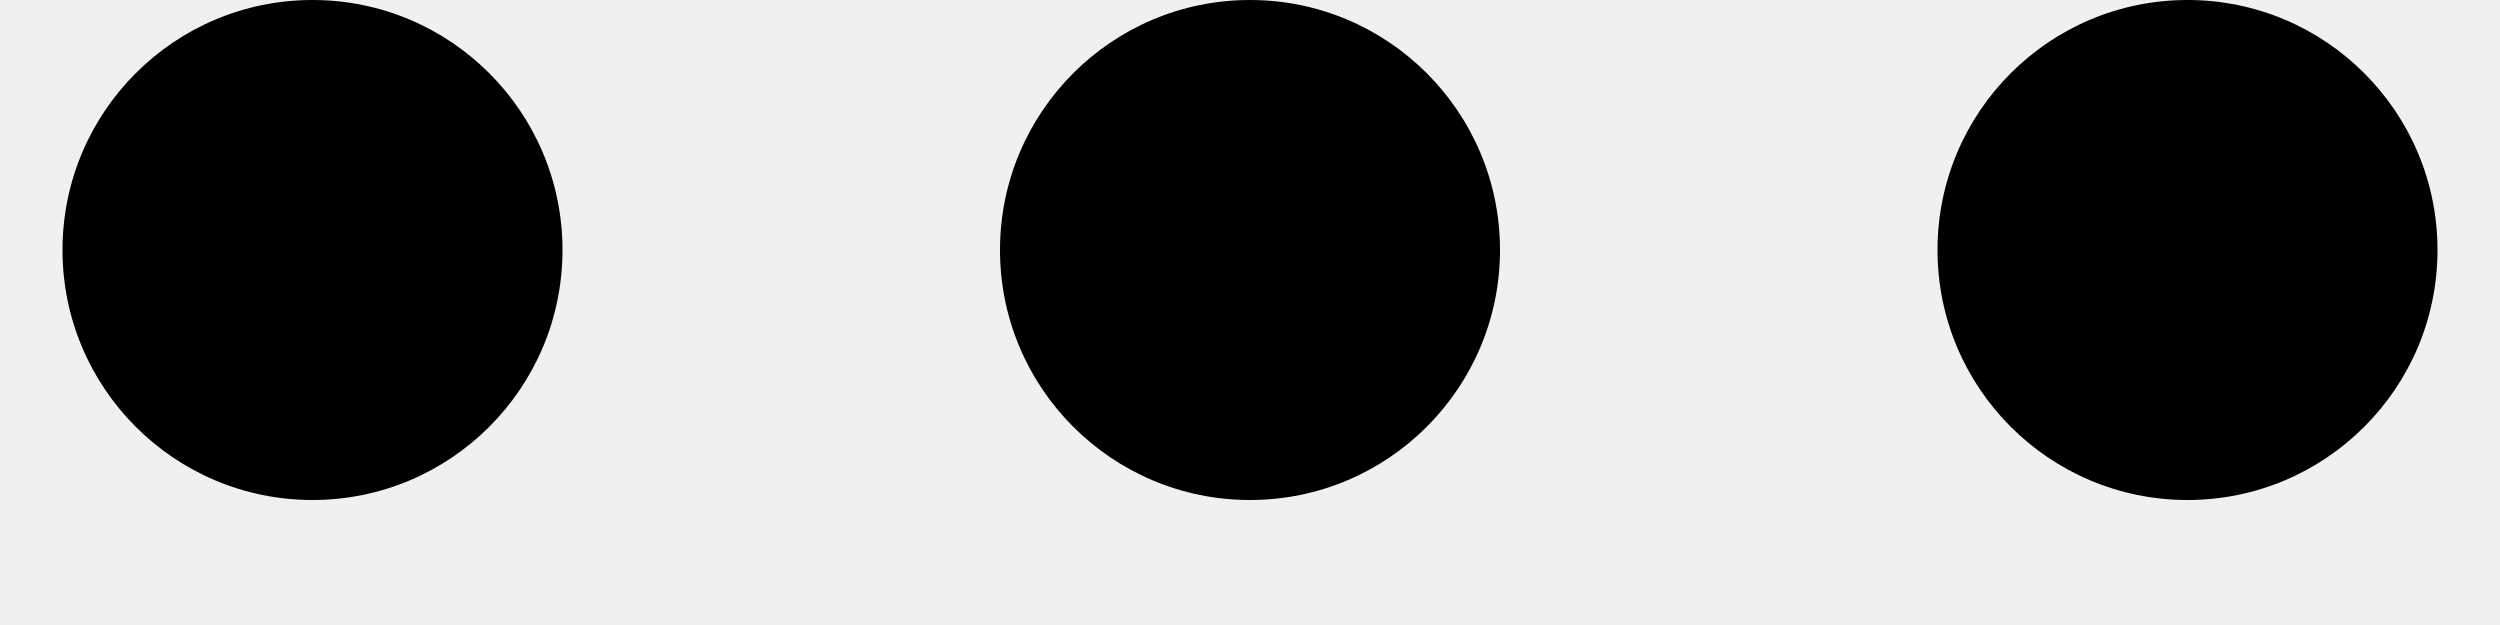
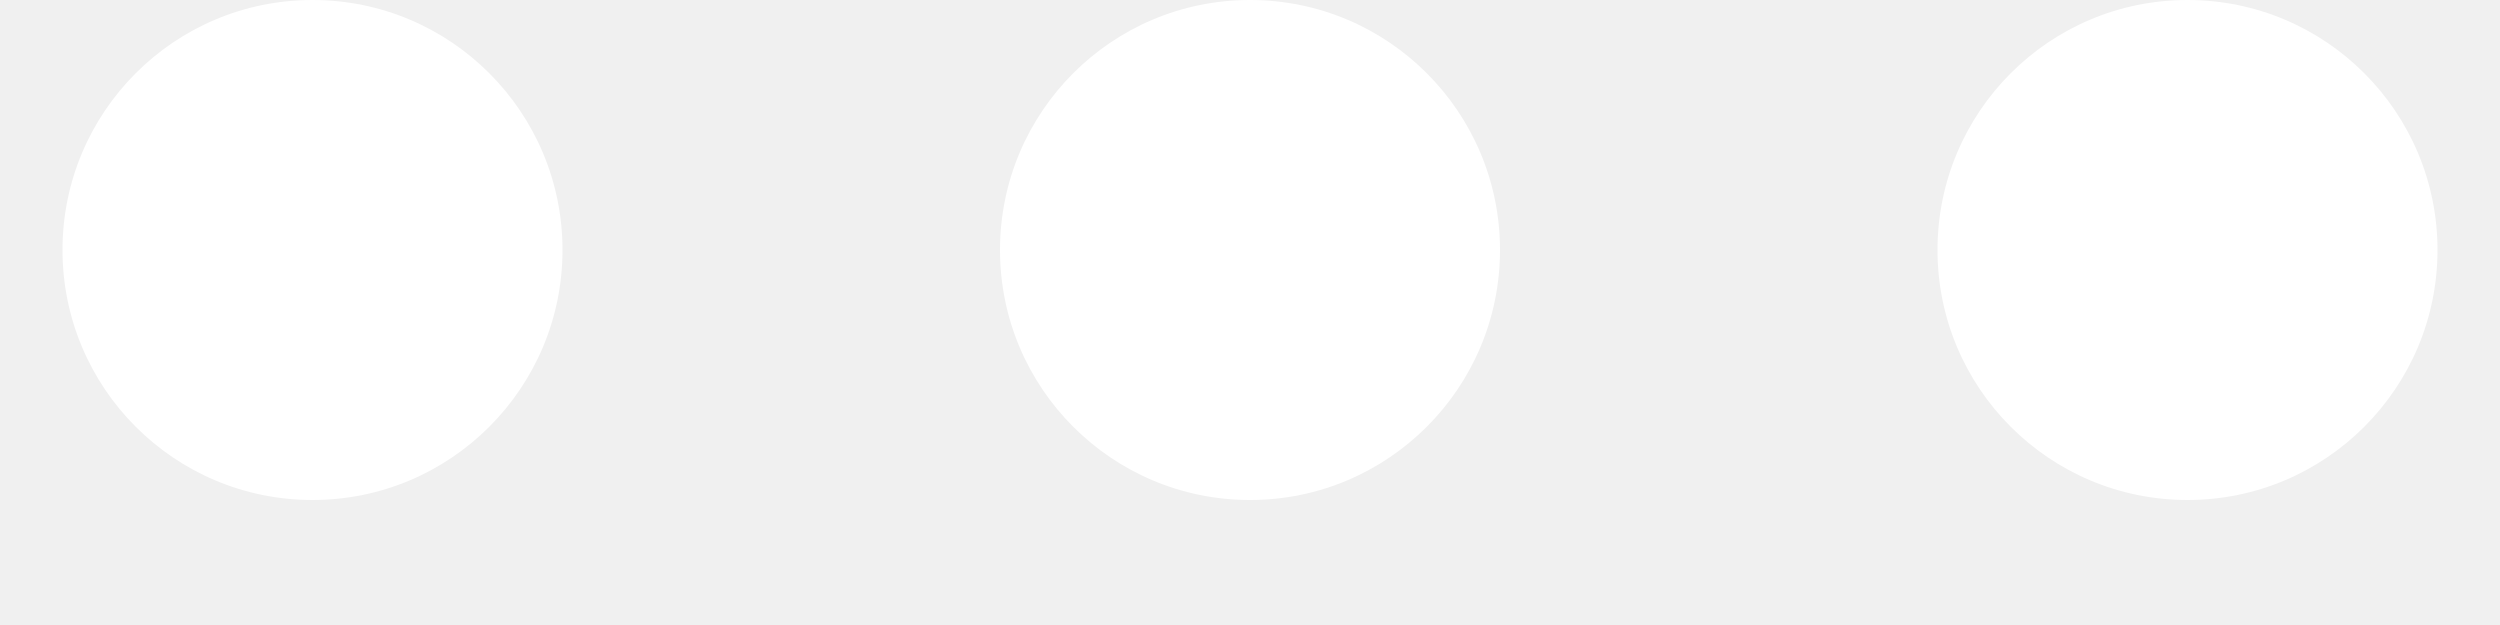
- <svg xmlns="http://www.w3.org/2000/svg" width="120" height="30" viewBox="0 0 120 30" fill="currentColor">
+ <svg xmlns="http://www.w3.org/2000/svg" width="120" height="30" viewBox="0 0 120 30" fill="#fff">
  <circle cx="15" cy="12" r="12">
    </circle>
  <circle cx="60" cy="12" r="12">
    </circle>
  <circle cx="105" cy="12" r="12">
    </circle>
</svg>
